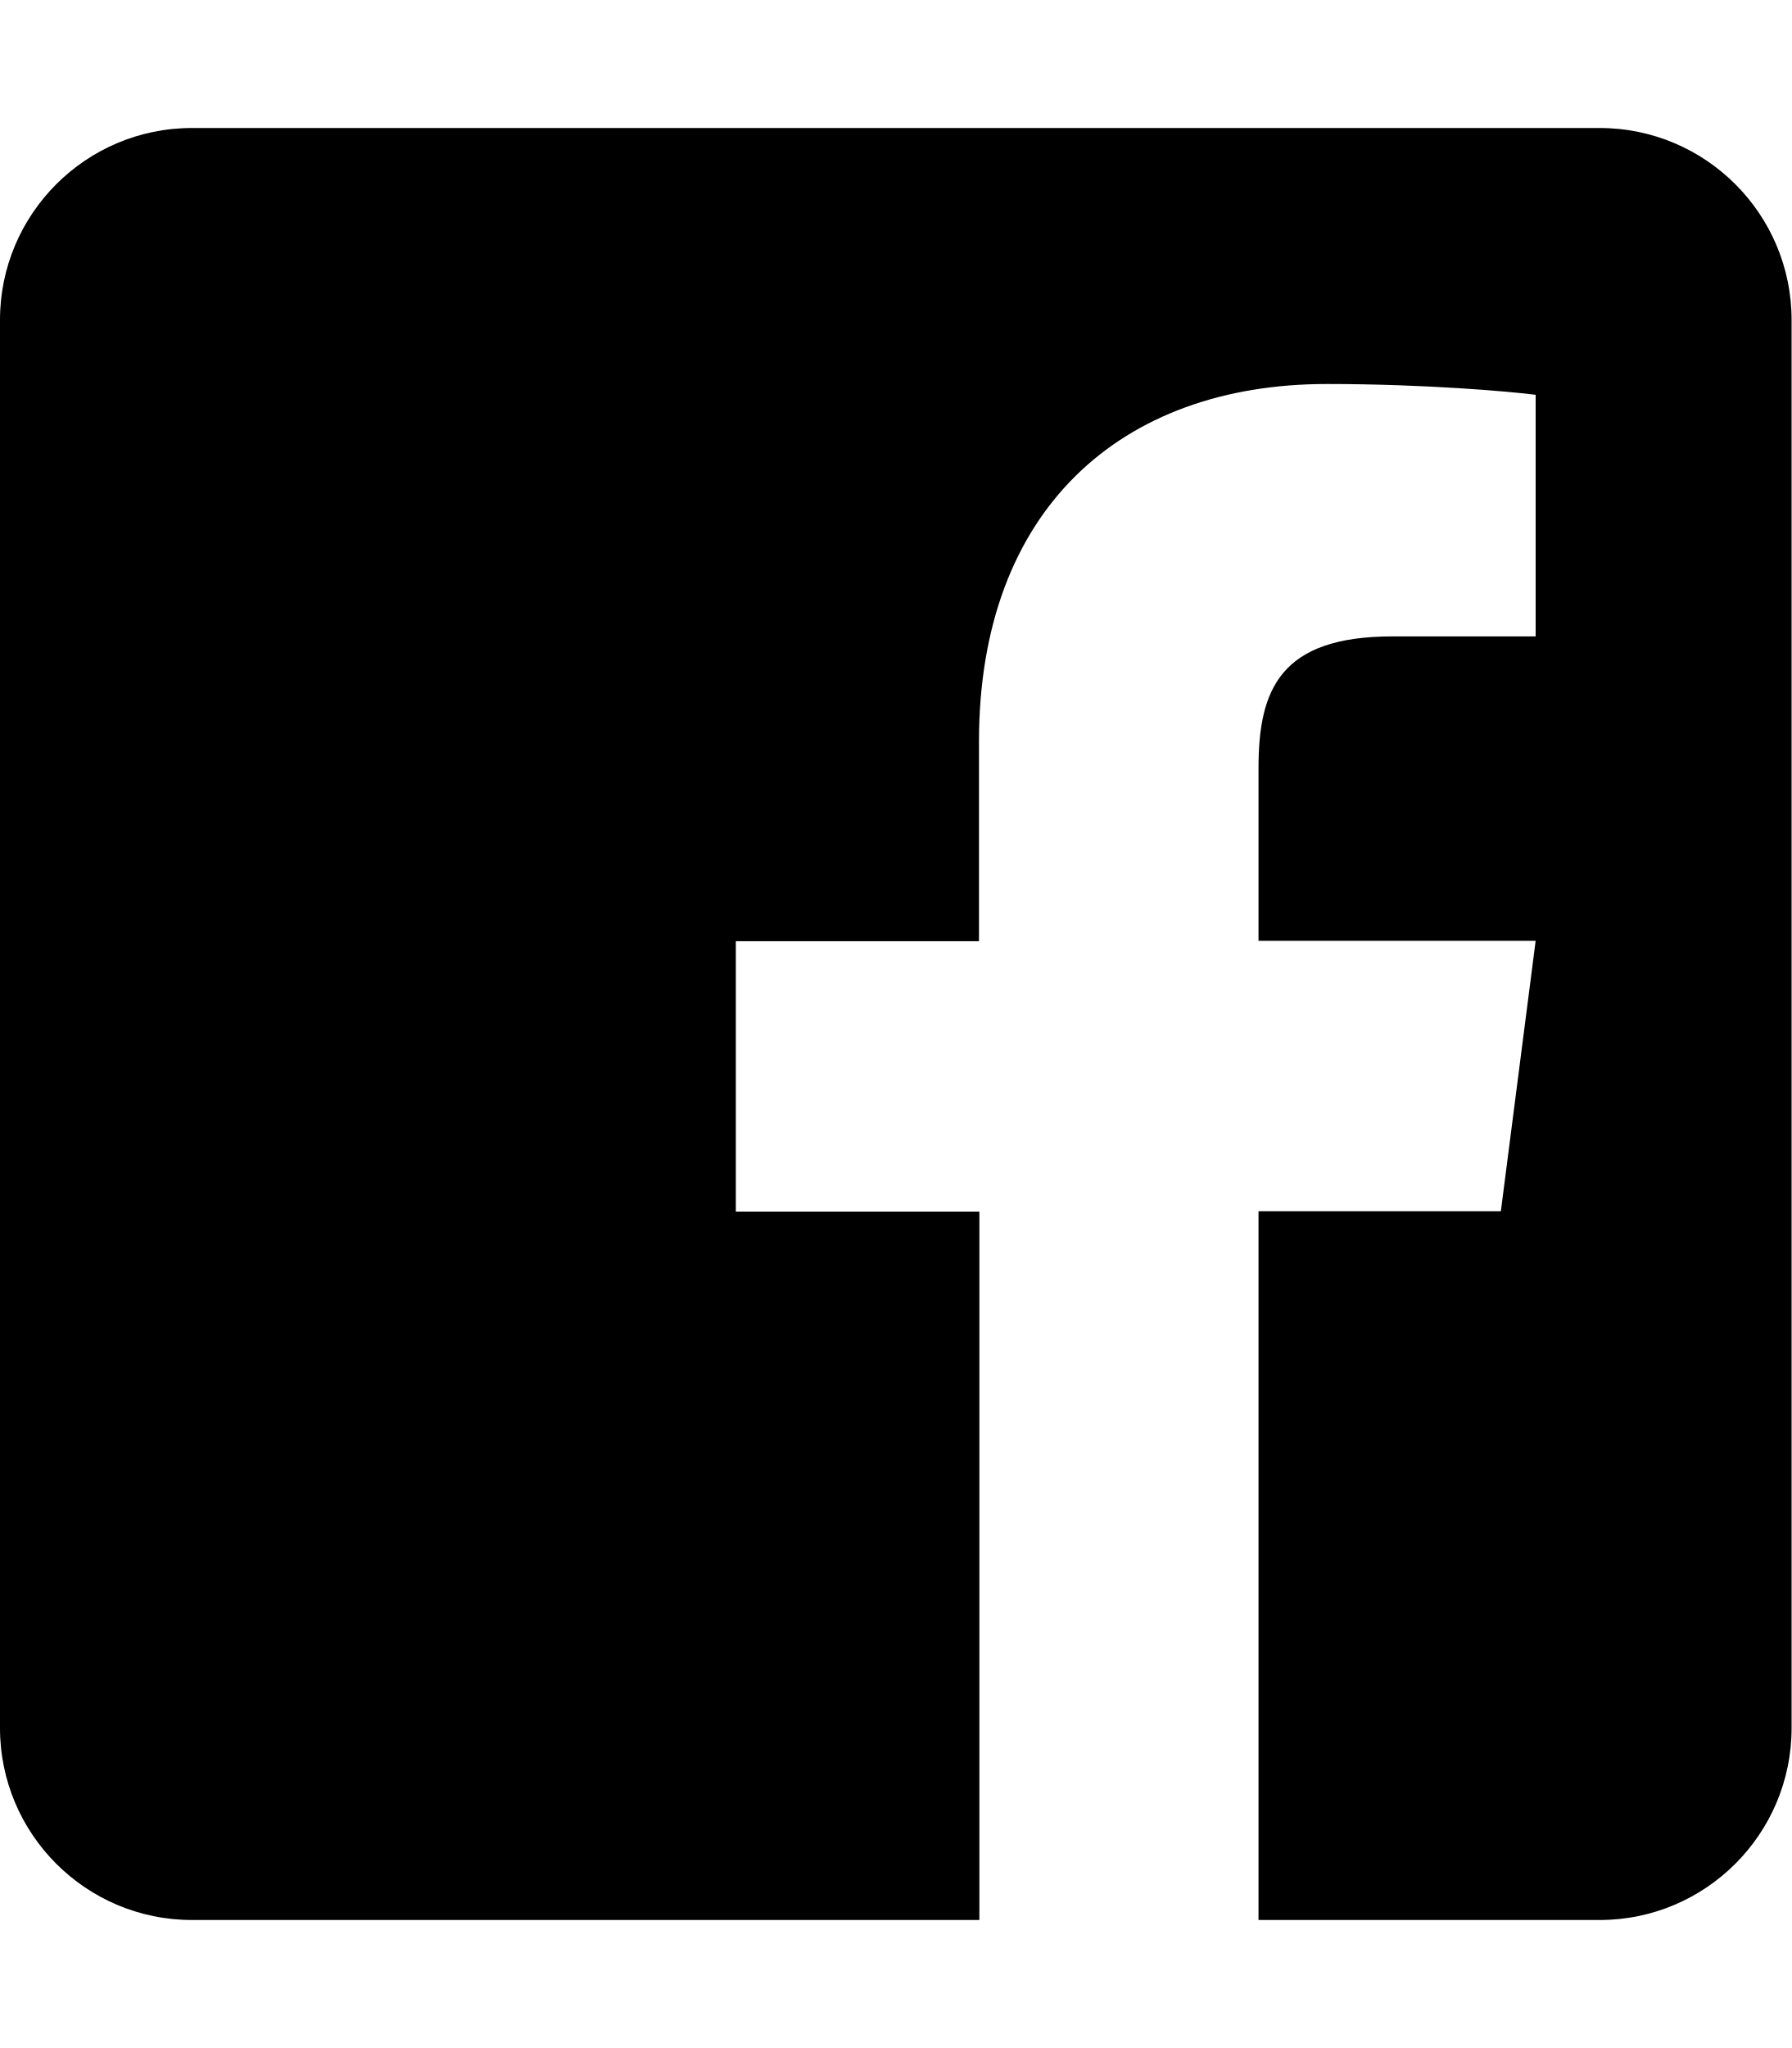
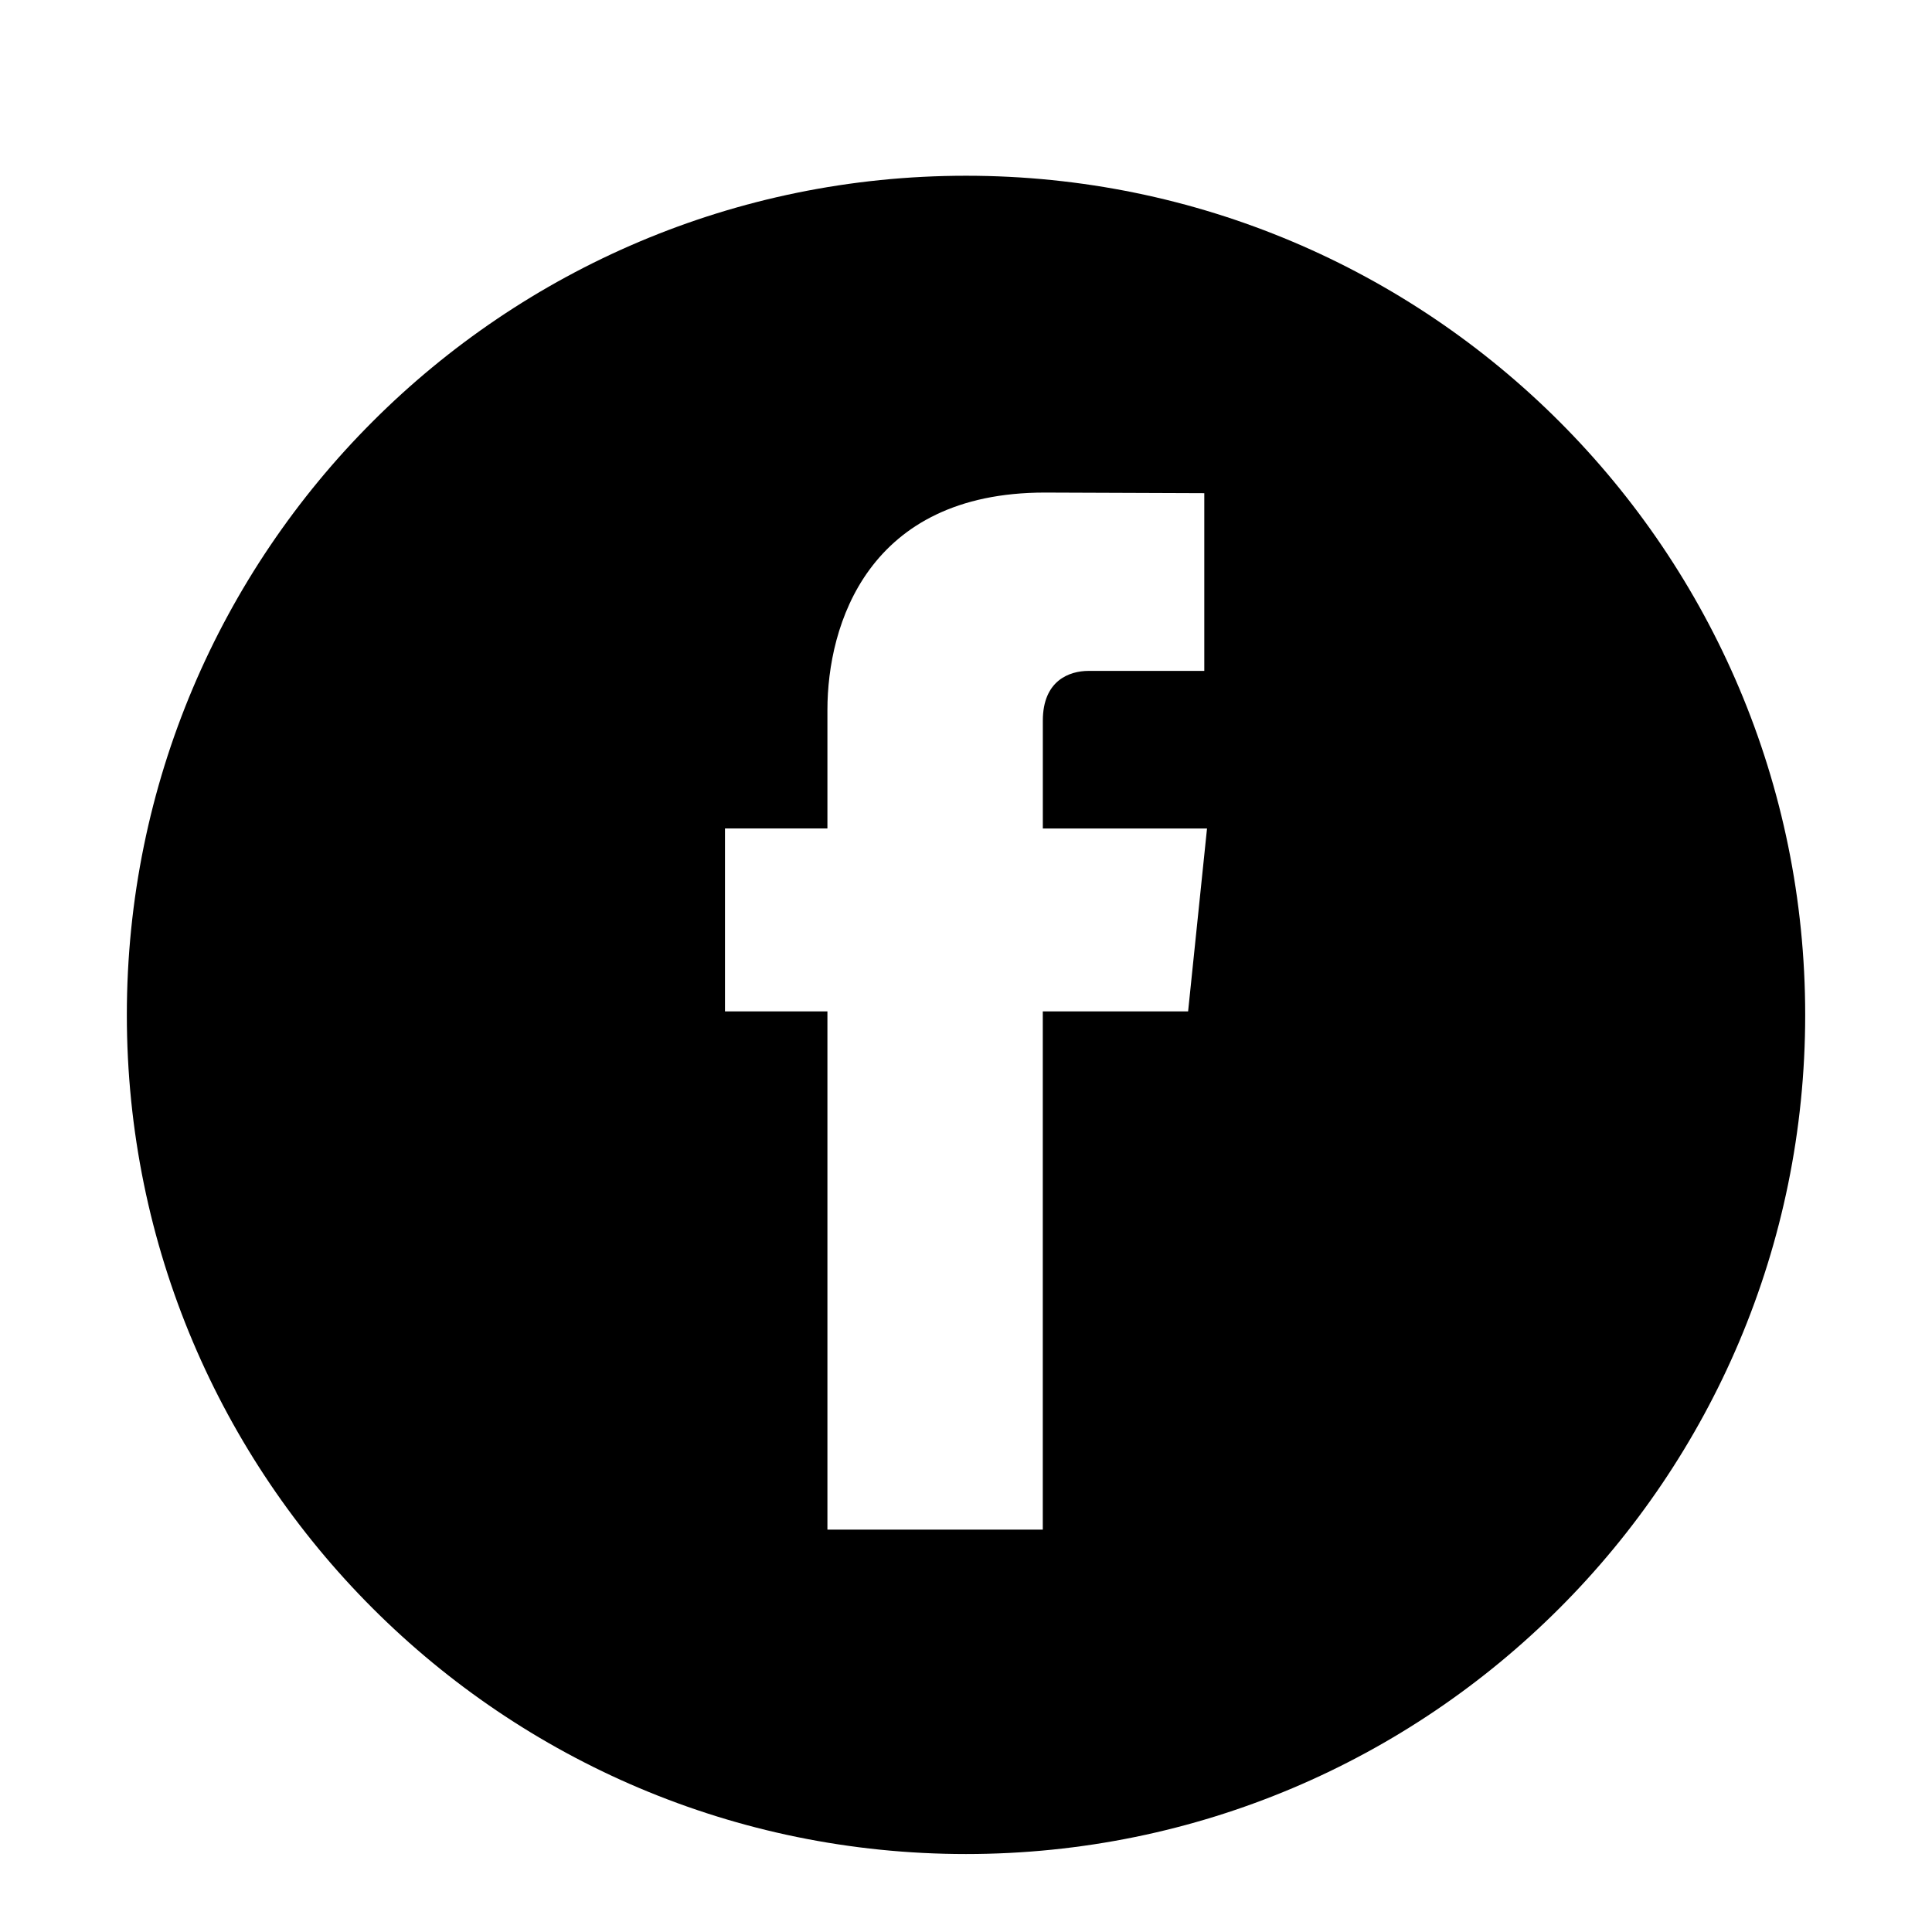
- <svg xmlns="http://www.w3.org/2000/svg" viewBox="0 0 448 512">
-   <path d="M448 80v352c0 26.5-21.5 48-48 48h-85.3V302.8h60.6l8.7-67.6h-69.3V192c0-19.6 5.4-32.9 33.5-32.9H384V98.7c-6.2-.8-27.4-2.7-52.2-2.7-51.6 0-87 31.5-87 89.4v49.9H184v67.6h60.9V480H48c-26.5 0-48-21.5-48-48V80c0-26.5 21.5-48 48-48h352c26.5 0 48 21.5 48 48z" />
+ <svg xmlns="http://www.w3.org/2000/svg" enable-background="new 0 0 56.693 56.693" height="56.693px" id="Layer_1" version="1.1" viewBox="0 0 56.693 56.693" width="56.693px" xml:space="preserve">
+   <path d="M28.347,5.157c-13.6,0-24.625,11.027-24.625,24.625c0,13.6,11.025,24.623,24.625,24.623c13.6,0,24.625-11.023,24.625-24.623  C52.972,16.184,41.946,5.157,28.347,5.157z M34.864,29.679h-4.264c0,6.814,0,15.207,0,15.207h-6.32c0,0,0-8.307,0-15.207h-3.006  V24.31h3.006v-3.479c0-2.49,1.182-6.377,6.379-6.377l4.68,0.018v5.215c0,0-2.846,0-3.398,0c-0.555,0-1.34,0.277-1.34,1.461v3.163  h4.818L34.864,29.679z" />
</svg>
